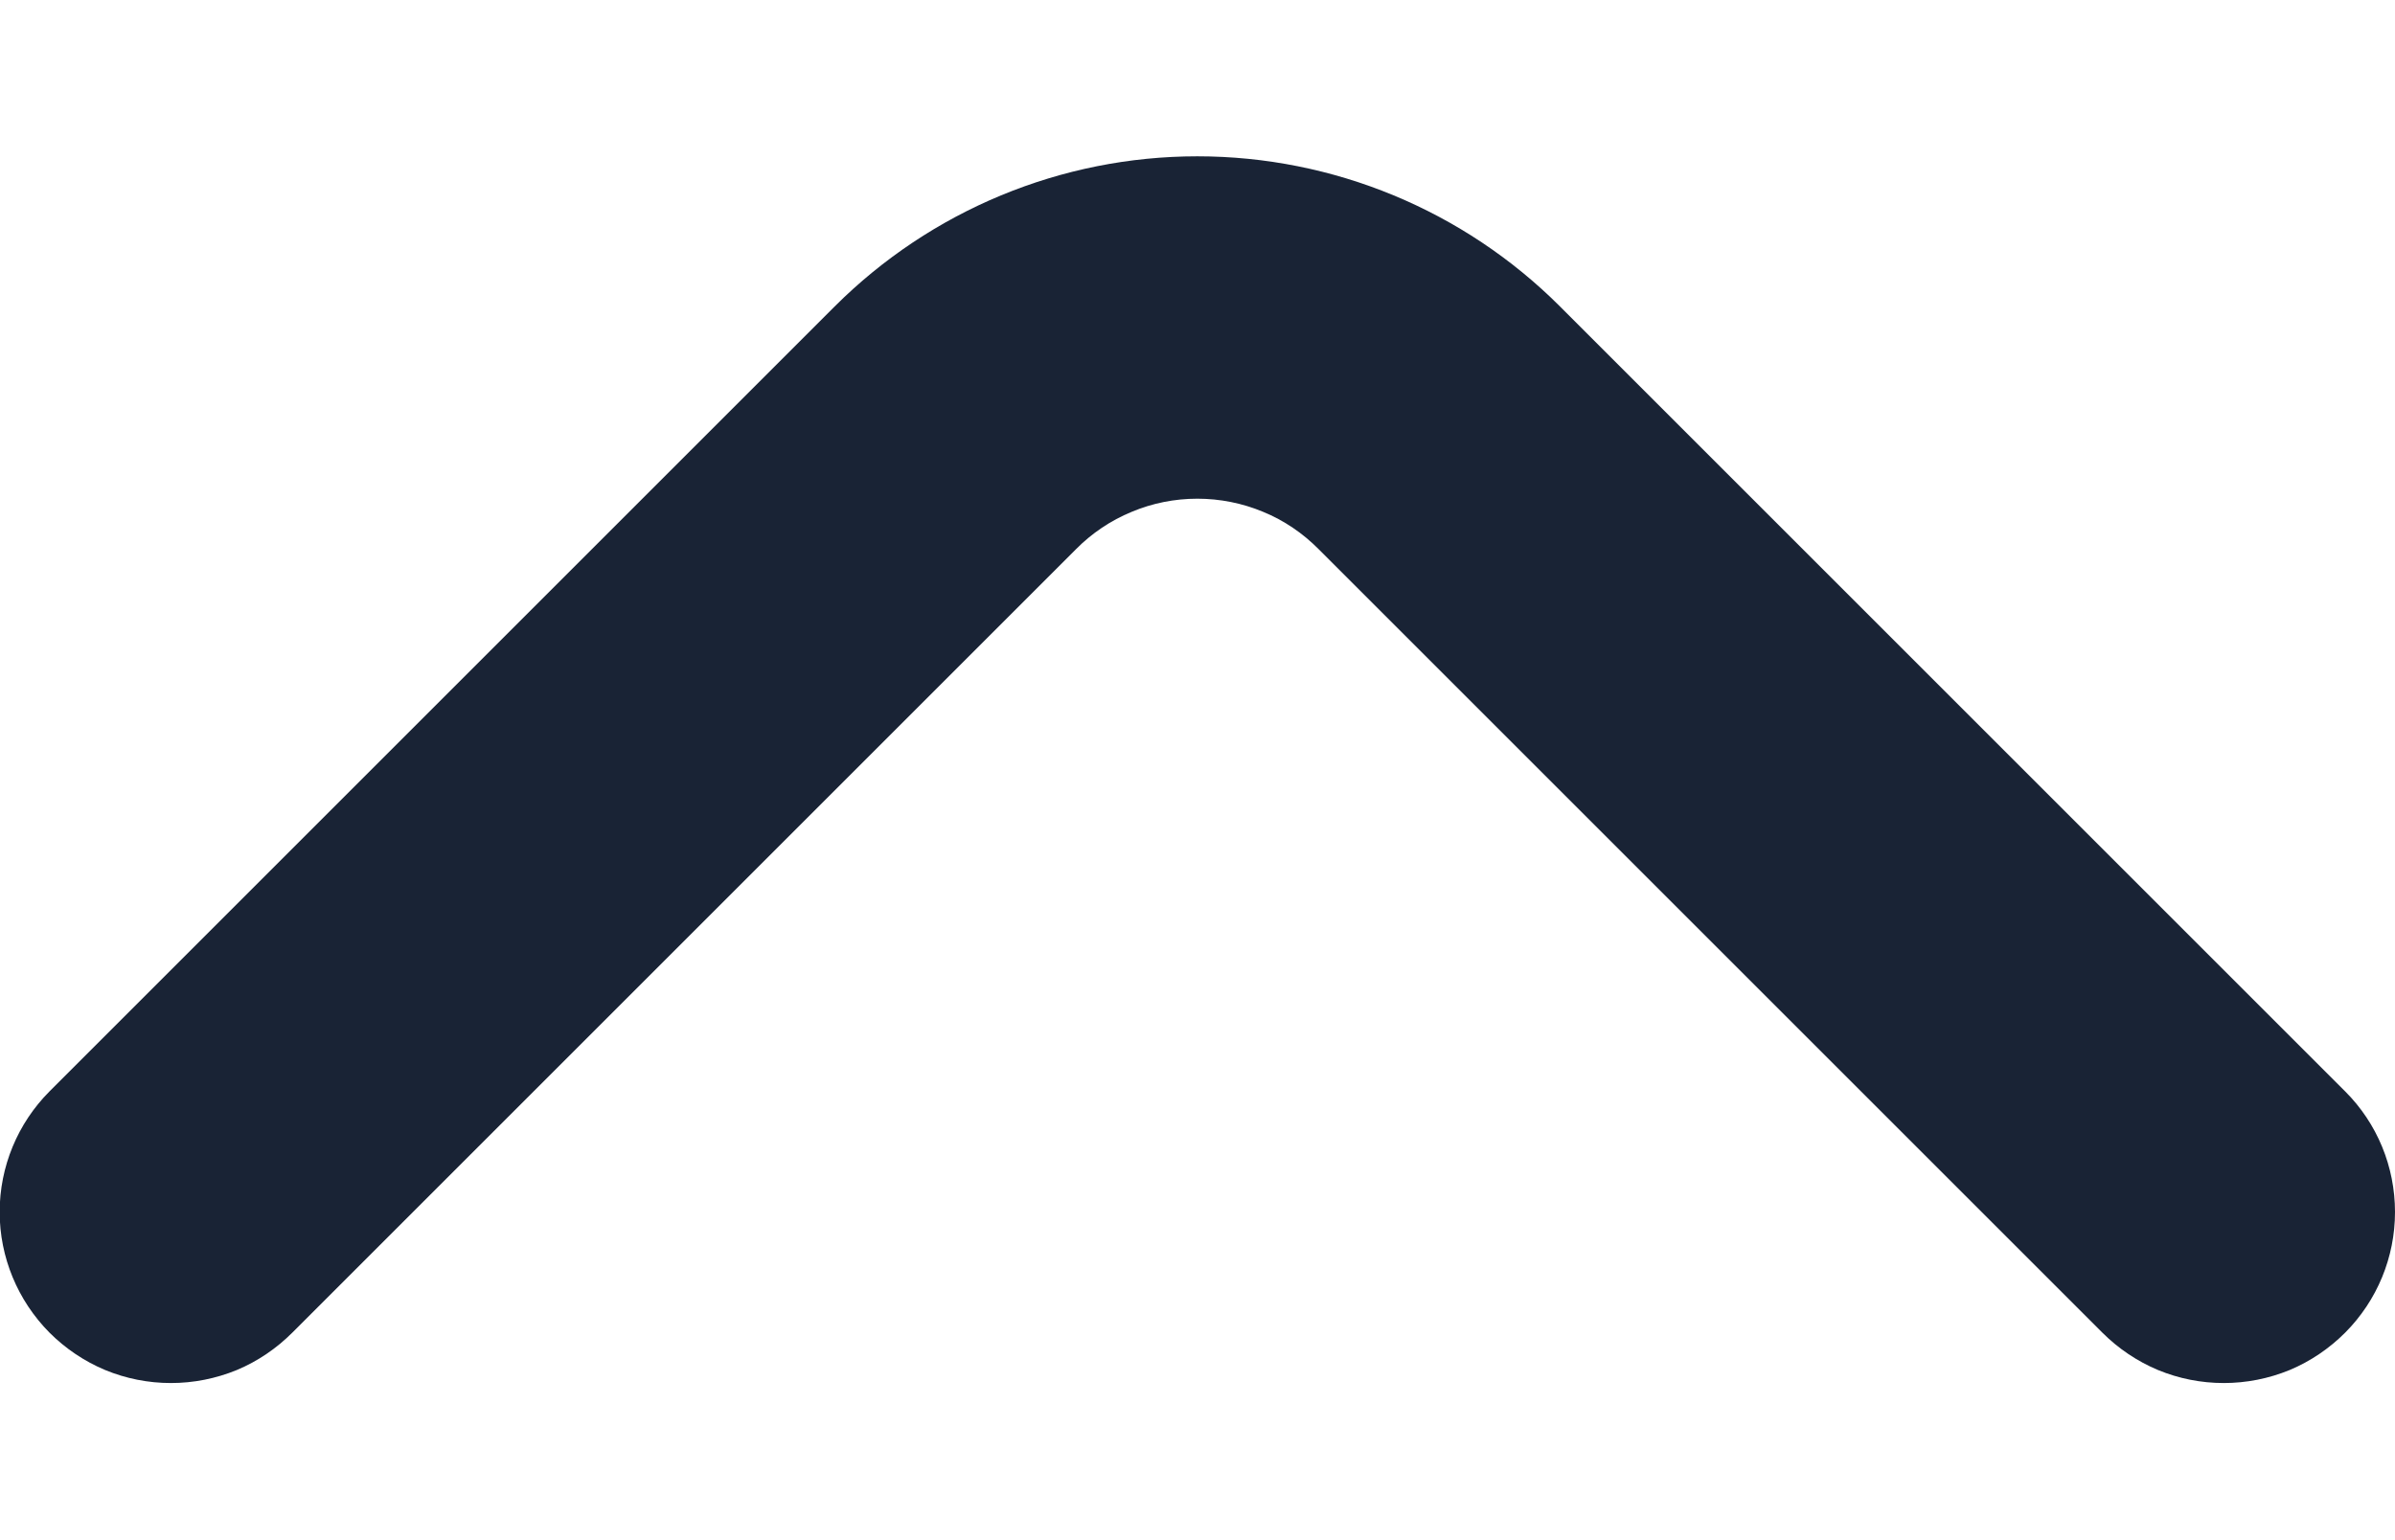
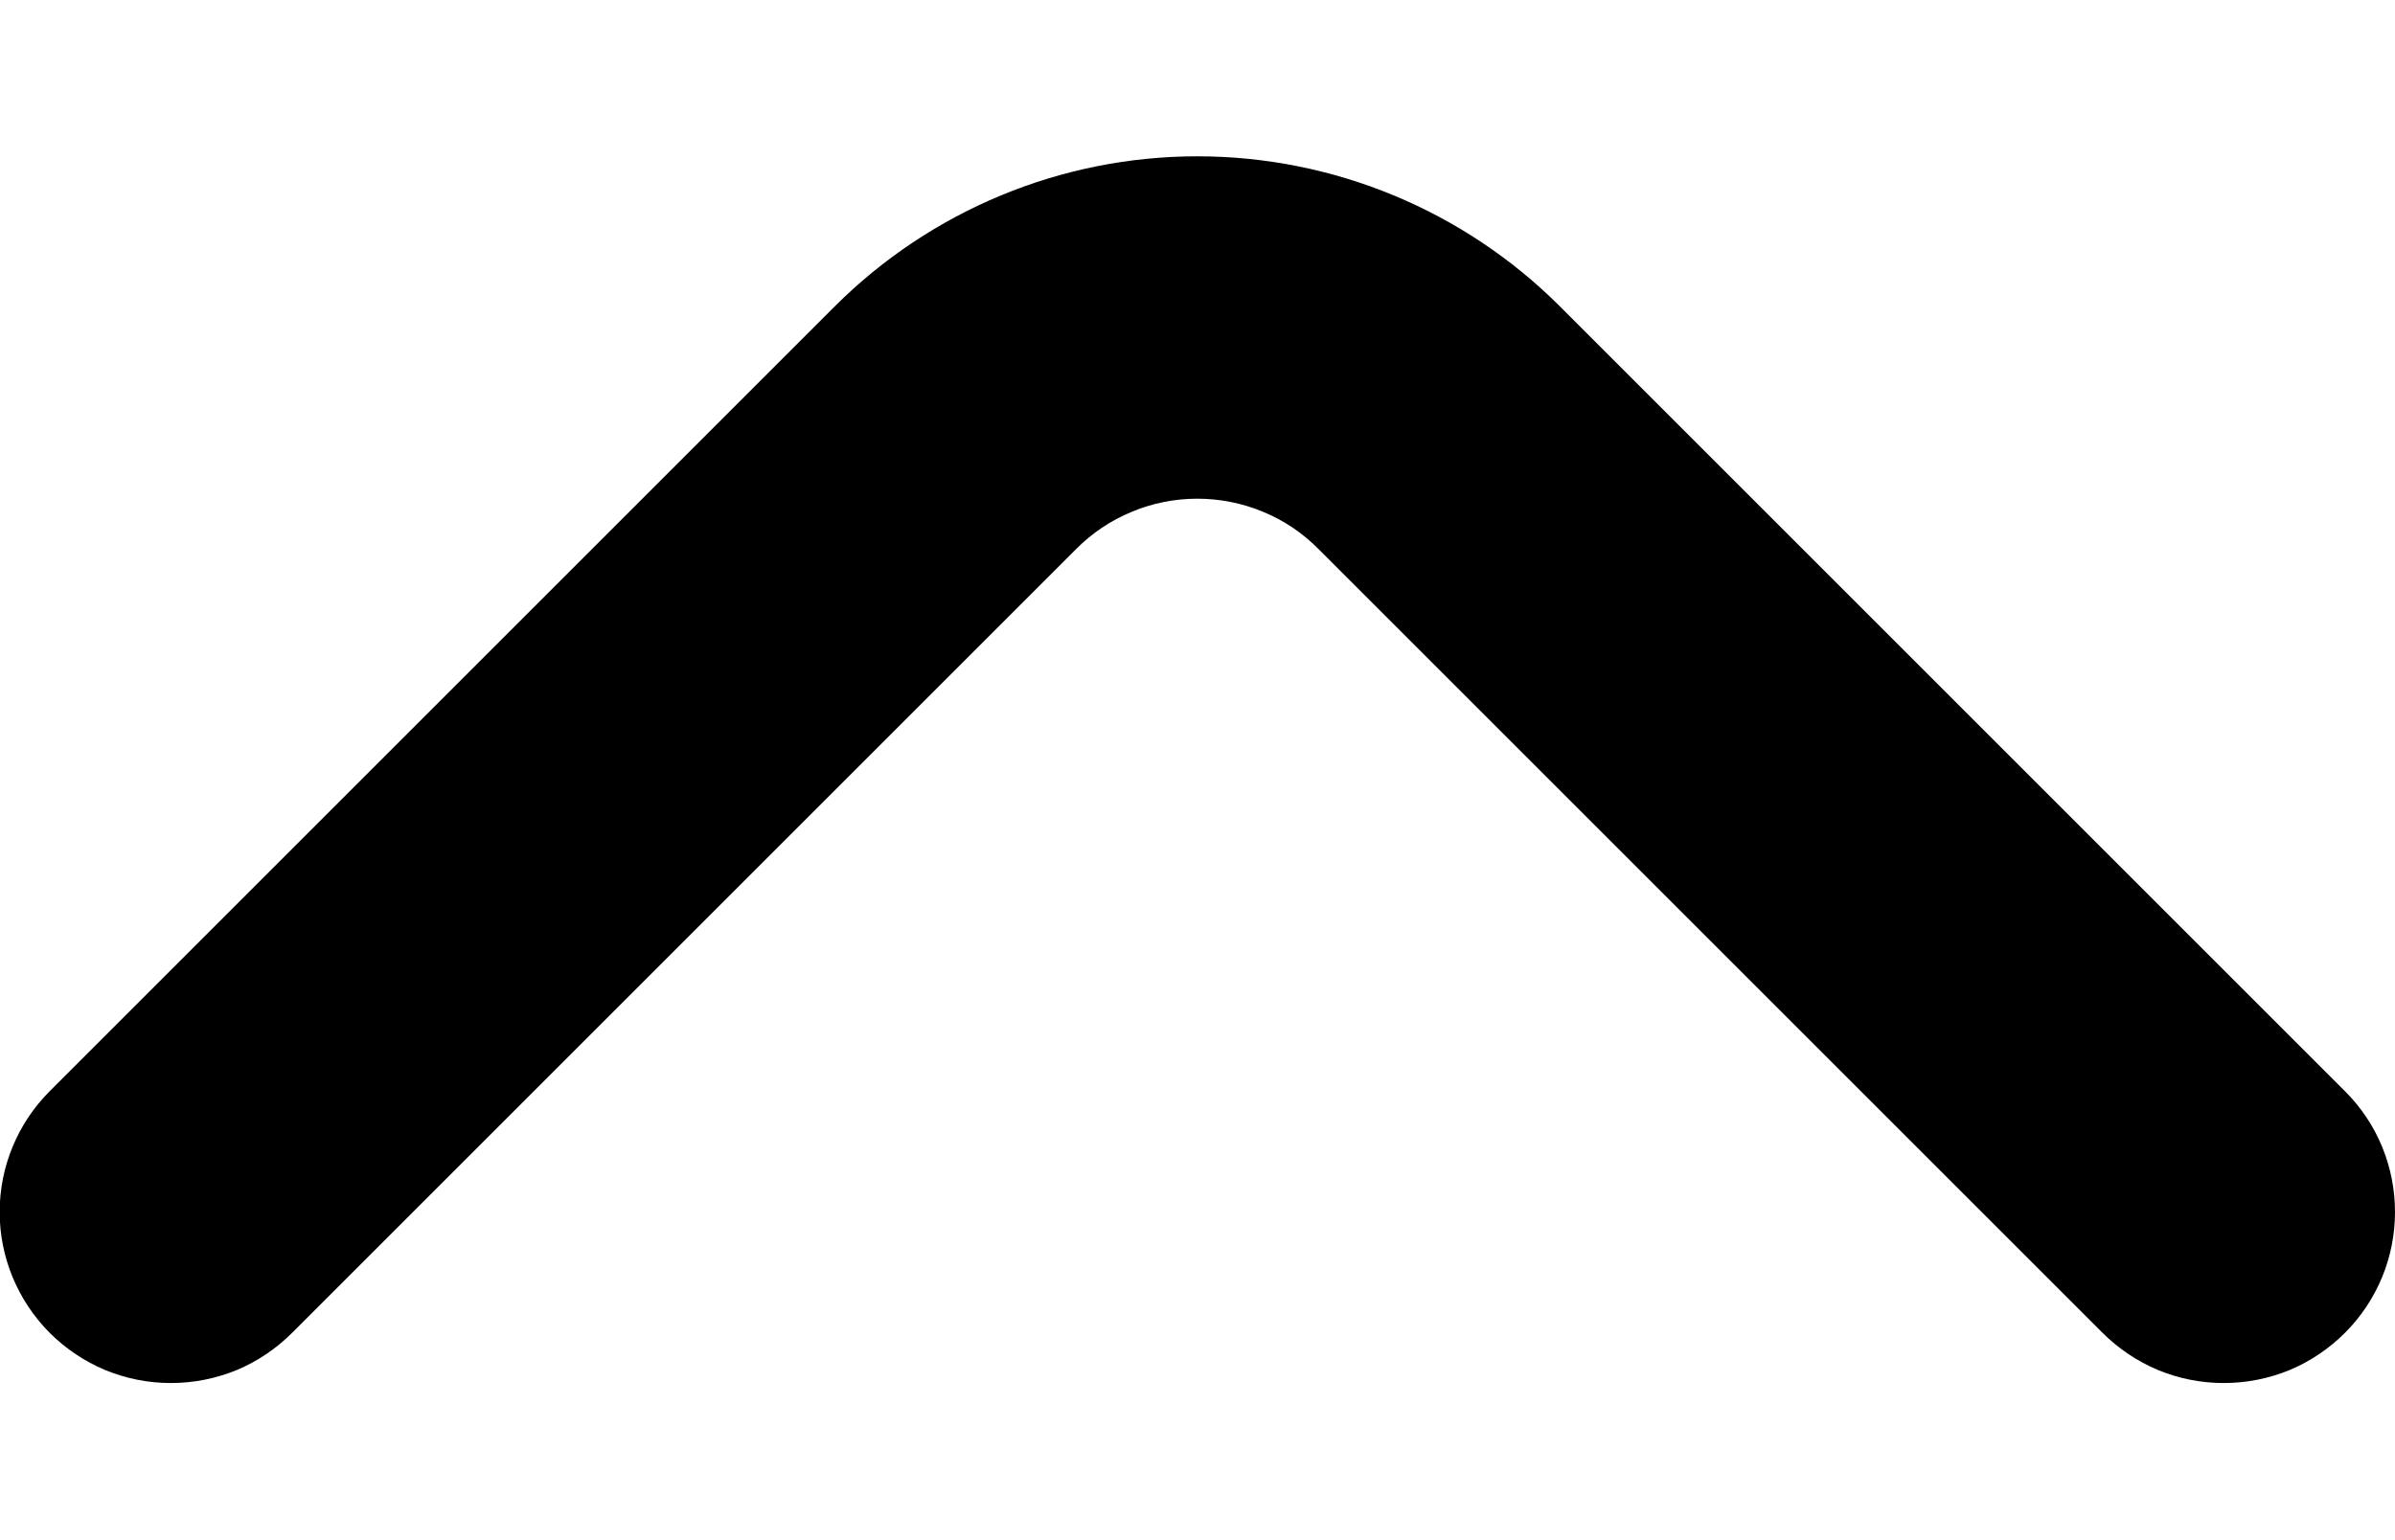
<svg xmlns="http://www.w3.org/2000/svg" width="14" height="9" viewBox="0 0 14 9" fill="none">
-   <path d="M0.289 7.792C0.382 7.885 0.493 7.96 0.615 8.011C0.736 8.061 0.867 8.087 0.999 8.087C1.131 8.087 1.262 8.061 1.384 8.011C1.506 7.96 1.616 7.885 1.709 7.792L6.289 3.212C6.382 3.118 6.493 3.043 6.615 2.993C6.736 2.942 6.867 2.916 6.999 2.916C7.131 2.916 7.262 2.942 7.384 2.993C7.506 3.043 7.616 3.118 7.709 3.212L12.289 7.792C12.382 7.885 12.493 7.96 12.615 8.011C12.736 8.061 12.867 8.087 12.999 8.087C13.131 8.087 13.262 8.061 13.384 8.011C13.506 7.96 13.616 7.885 13.709 7.792C13.896 7.604 14 7.351 14 7.087C14 6.822 13.896 6.569 13.709 6.382L9.119 1.792C8.557 1.23 7.794 0.914 6.999 0.914C6.204 0.914 5.442 1.23 4.879 1.792L0.289 6.382C0.103 6.569 -0.002 6.822 -0.002 7.087C-0.002 7.351 0.103 7.604 0.289 7.792Z" fill="#192335" />
+   <path d="M0.289 7.792C0.382 7.885 0.493 7.96 0.615 8.011C0.736 8.061 0.867 8.087 0.999 8.087C1.131 8.087 1.262 8.061 1.384 8.011C1.506 7.96 1.616 7.885 1.709 7.792L6.289 3.212C6.382 3.118 6.493 3.043 6.615 2.993C6.736 2.942 6.867 2.916 6.999 2.916C7.131 2.916 7.262 2.942 7.384 2.993C7.506 3.043 7.616 3.118 7.709 3.212L12.289 7.792C12.382 7.885 12.493 7.96 12.615 8.011C12.736 8.061 12.867 8.087 12.999 8.087C13.131 8.087 13.262 8.061 13.384 8.011C13.506 7.96 13.616 7.885 13.709 7.792C13.896 7.604 14 7.351 14 7.087C14 6.822 13.896 6.569 13.709 6.382L9.119 1.792C8.557 1.23 7.794 0.914 6.999 0.914C6.204 0.914 5.442 1.23 4.879 1.792L0.289 6.382C0.103 6.569 -0.002 6.822 -0.002 7.087C-0.002 7.351 0.103 7.604 0.289 7.792Z" fill="#000000" />
</svg>
